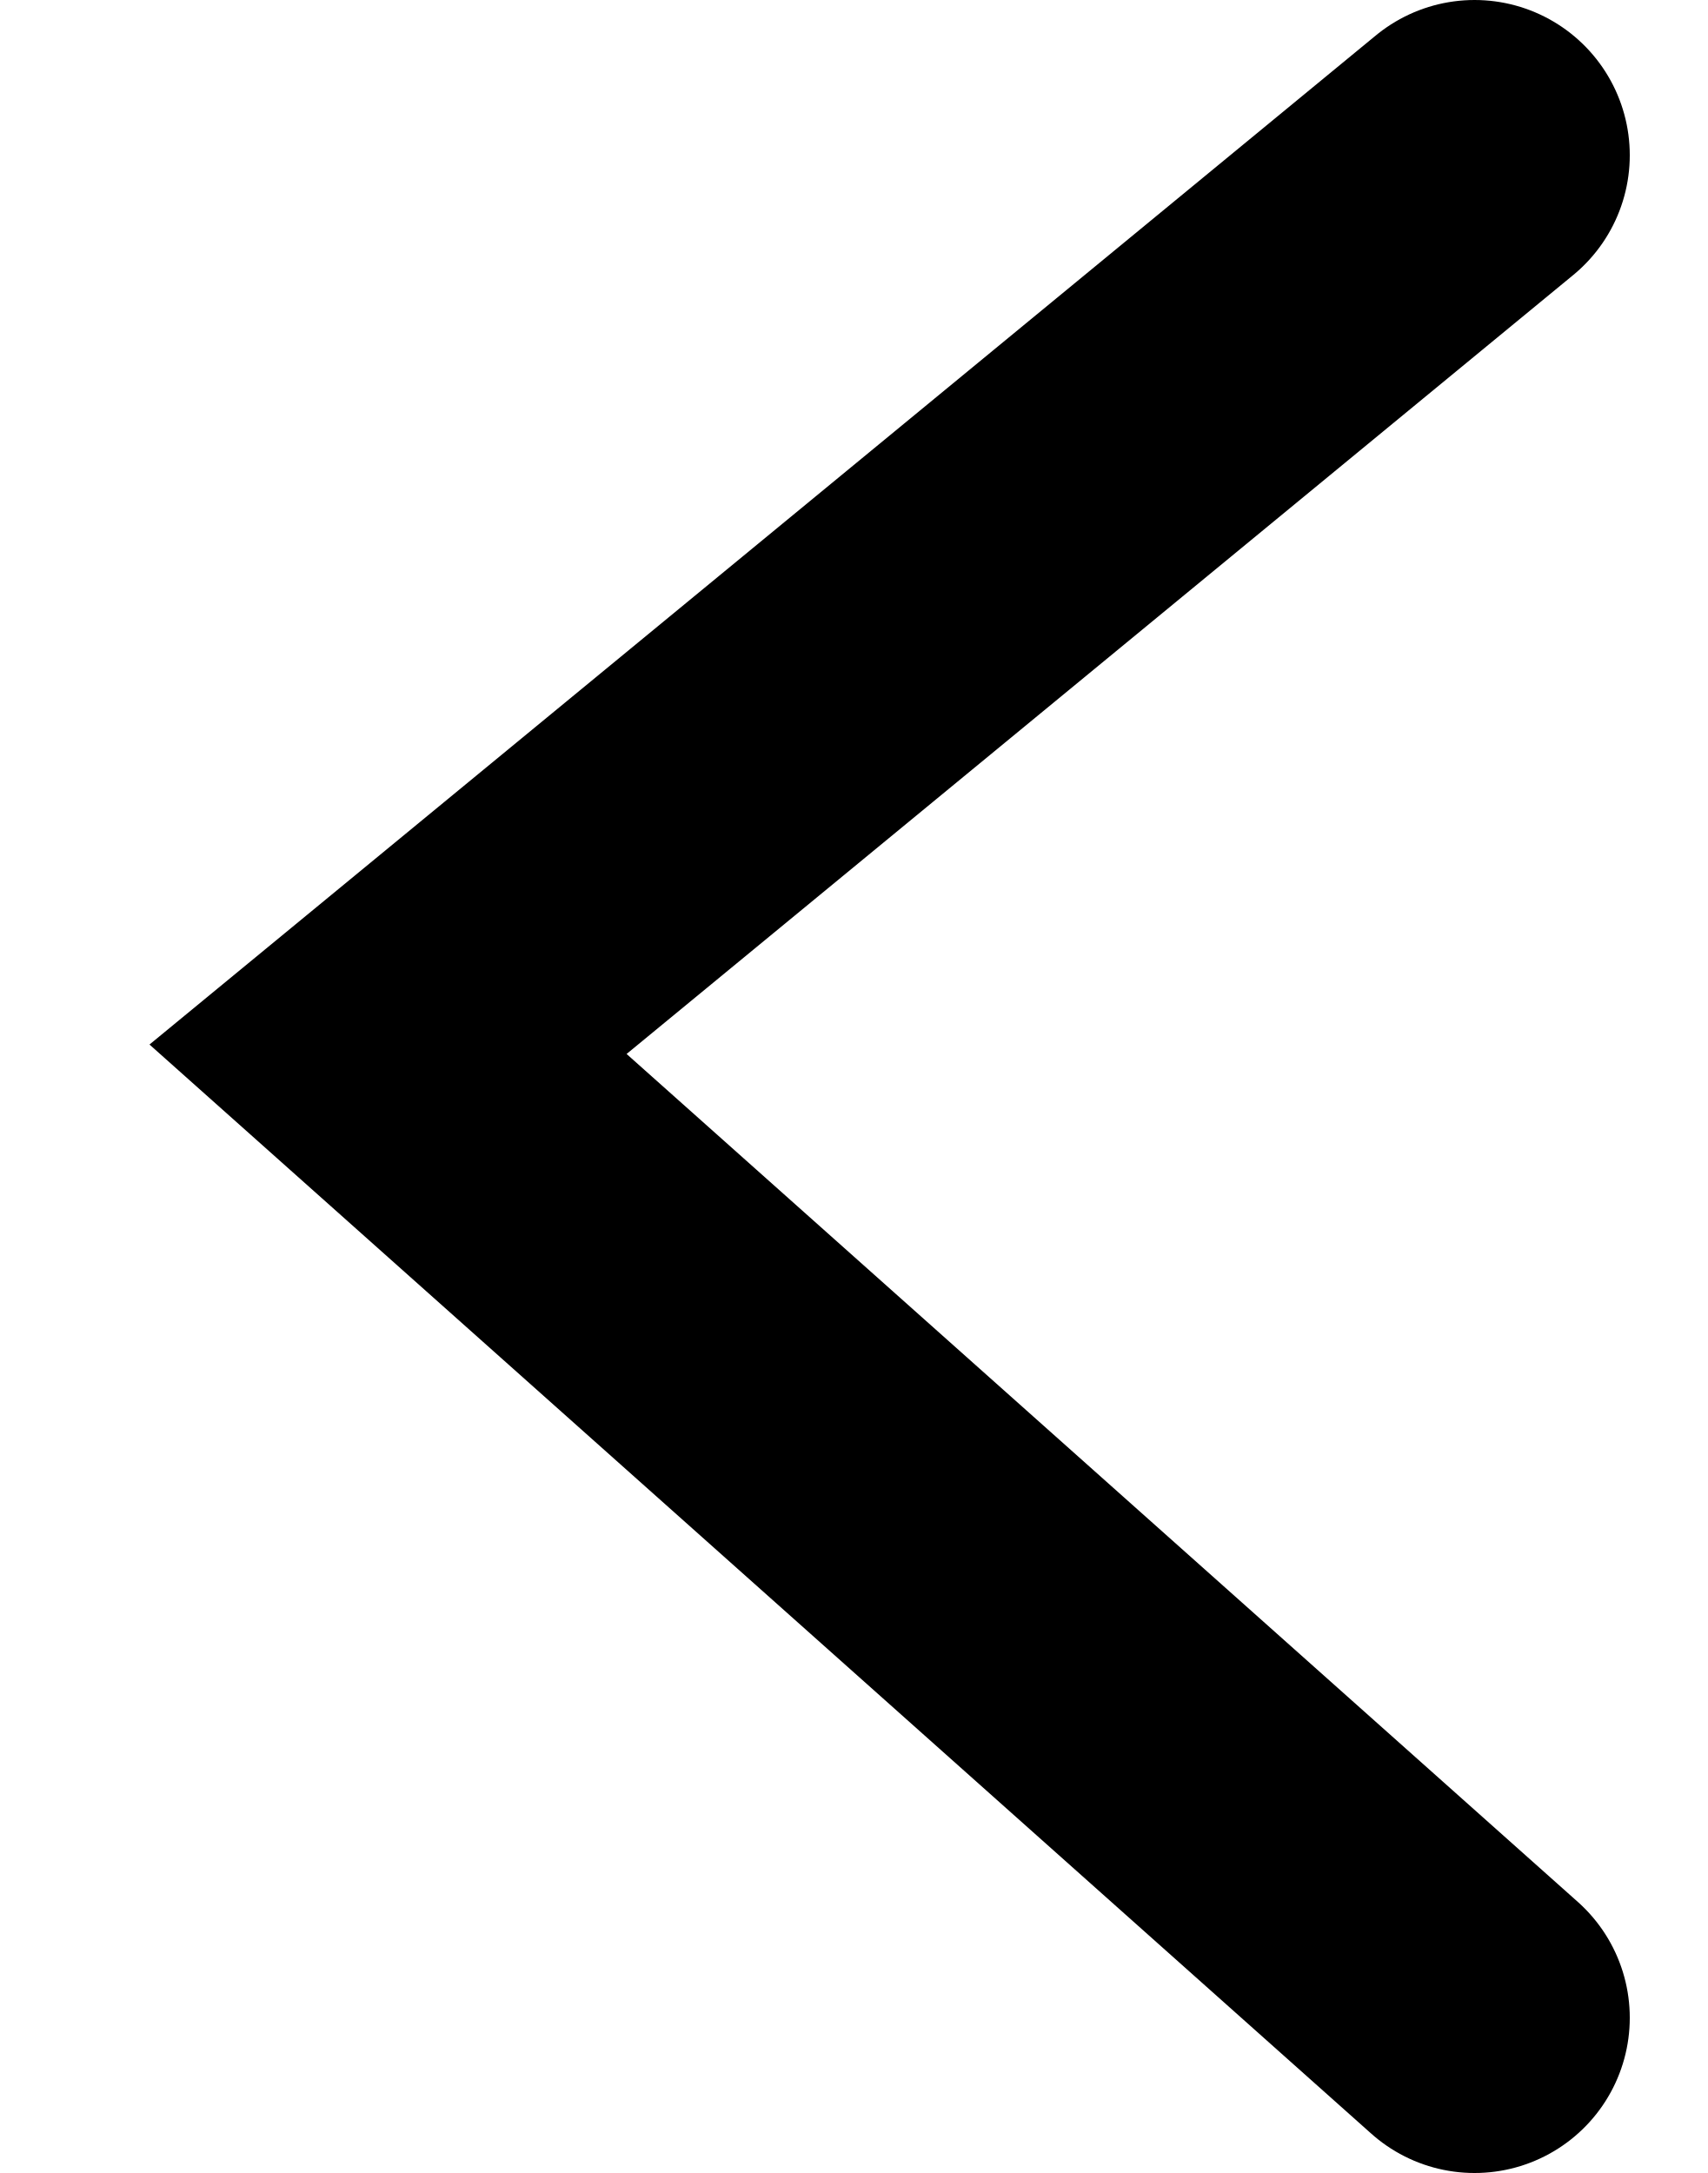
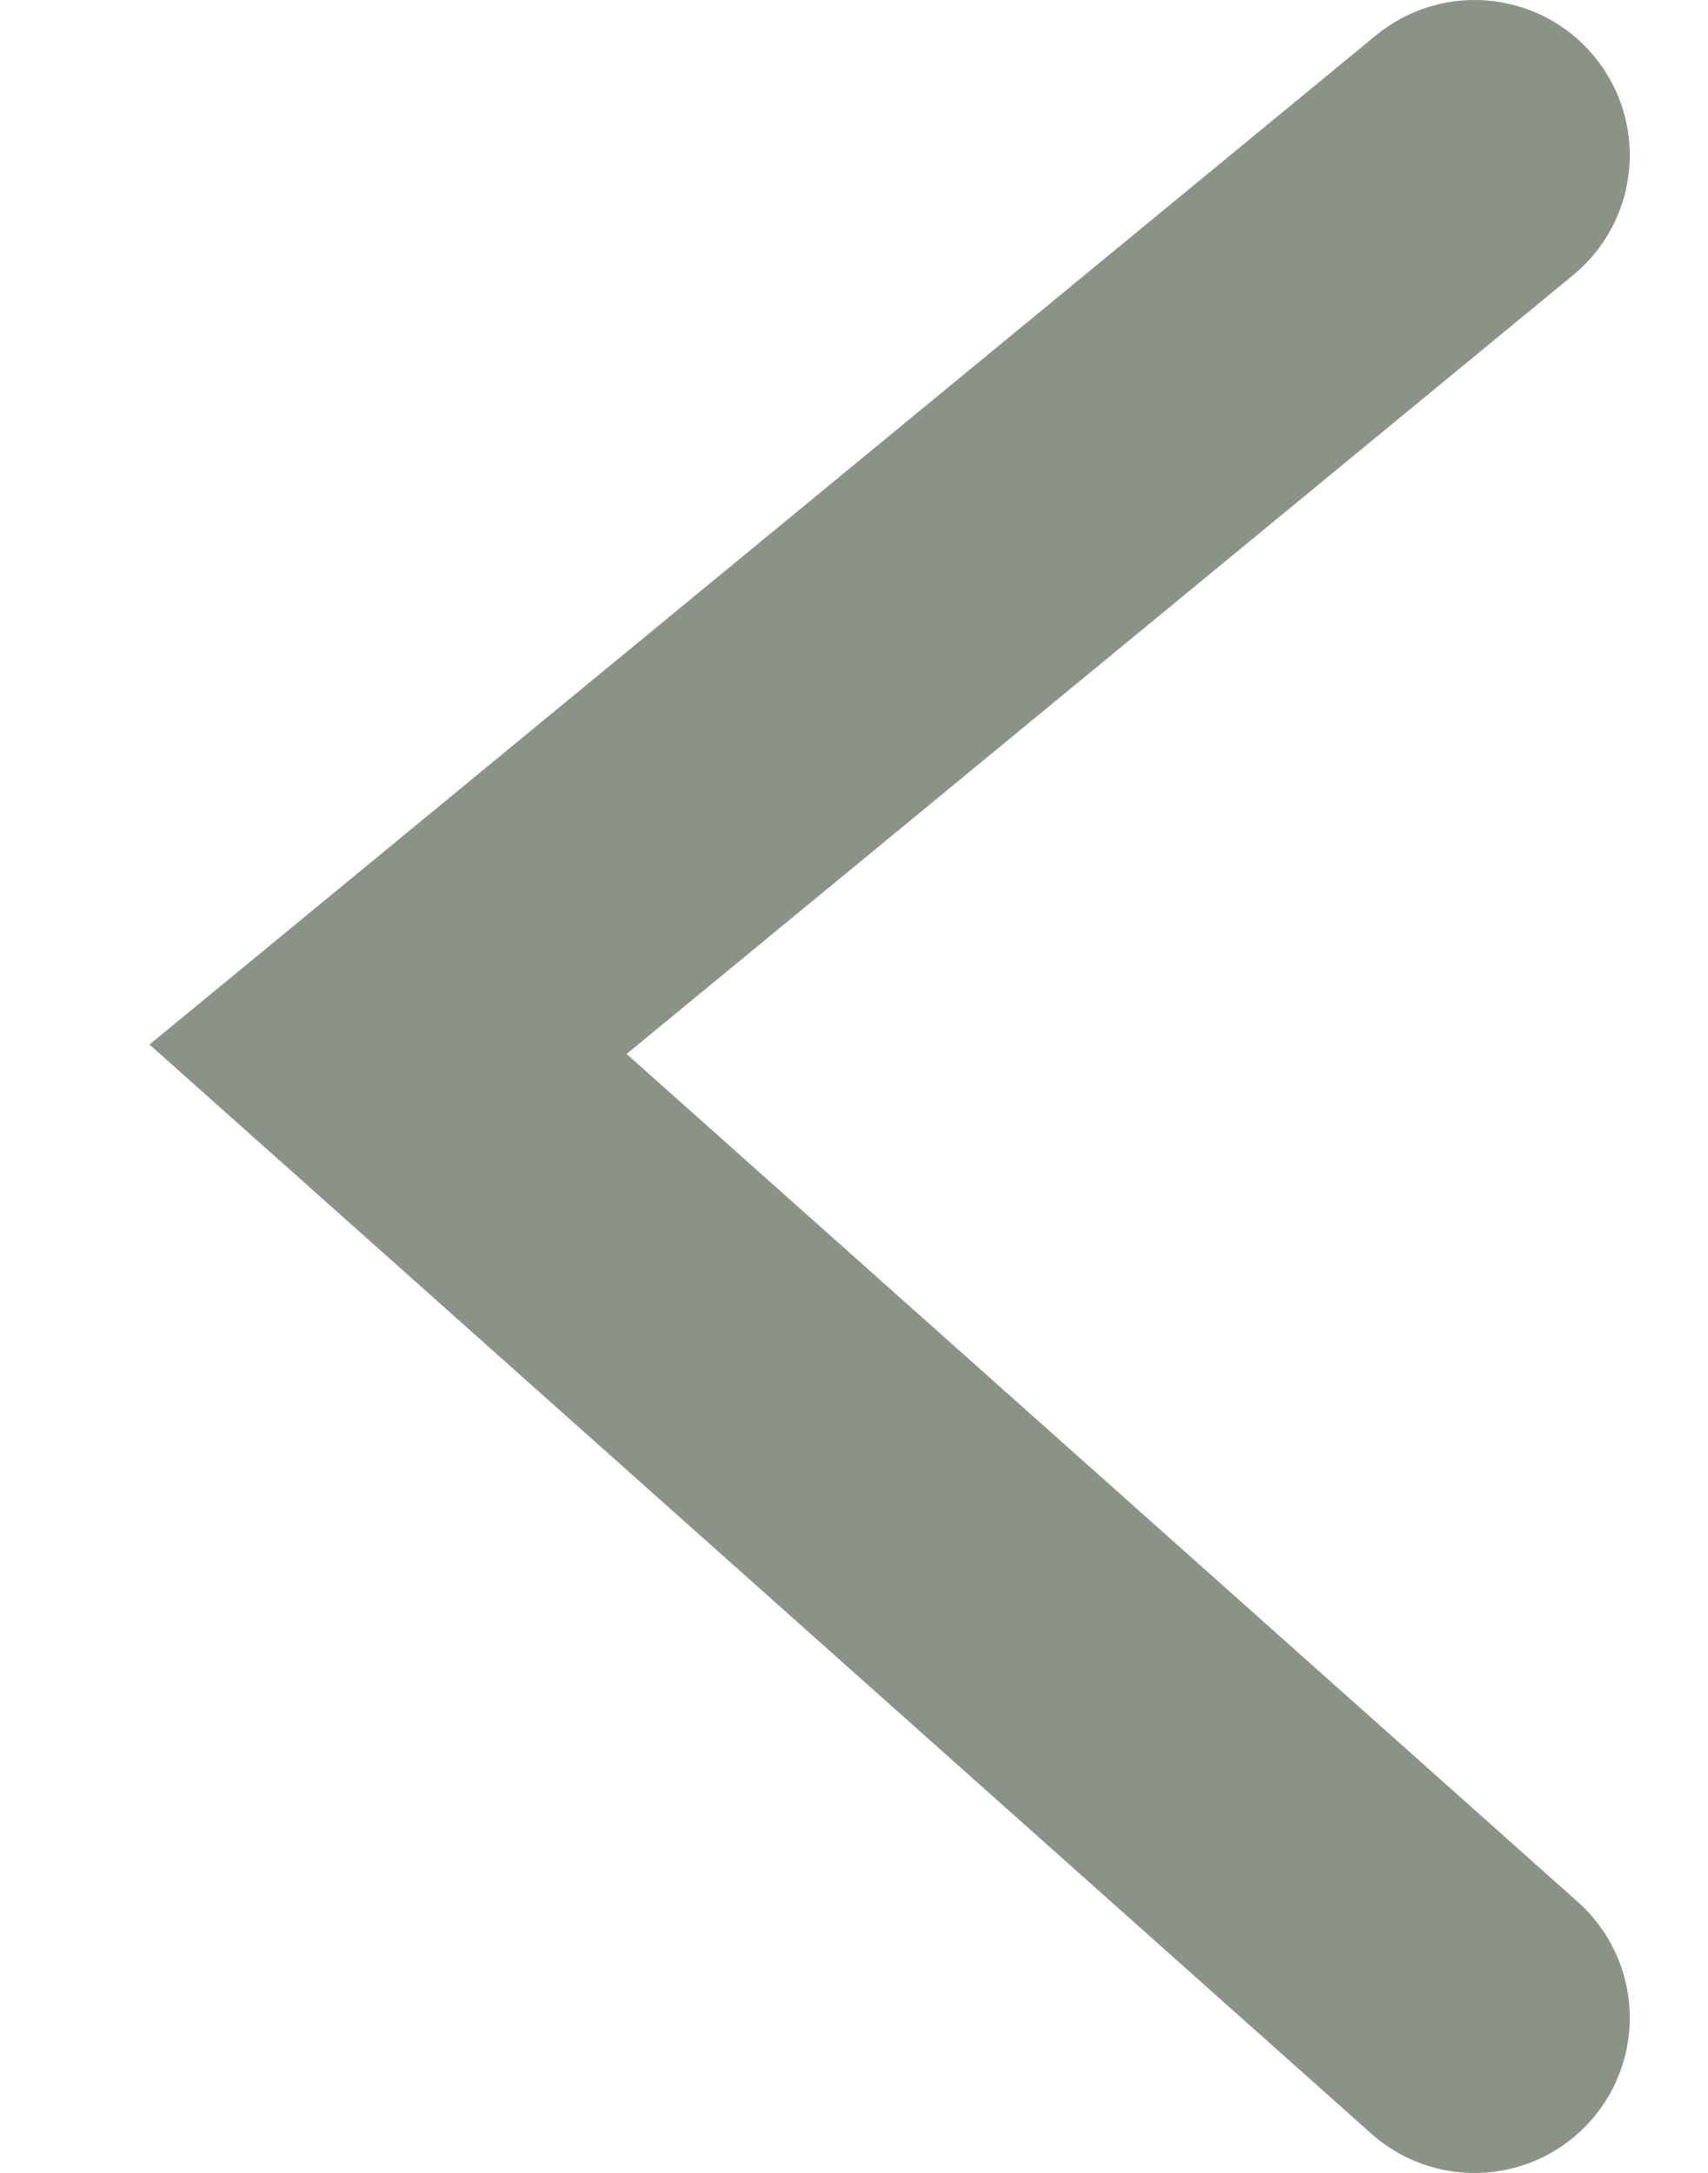
<svg xmlns="http://www.w3.org/2000/svg" width="11" height="14" viewBox="0 0 11 14" fill="none">
-   <path d="M9.5 1L2.5 6.76L9.5 13" stroke="black" stroke-width="2" stroke-miterlimit="6.072" stroke-linecap="round" />
+   <path d="M9.5 1L2.5 6.76L9.5 13" stroke="#8A9385" stroke-width="2" stroke-miterlimit="6.072" stroke-linecap="round" />
</svg>
